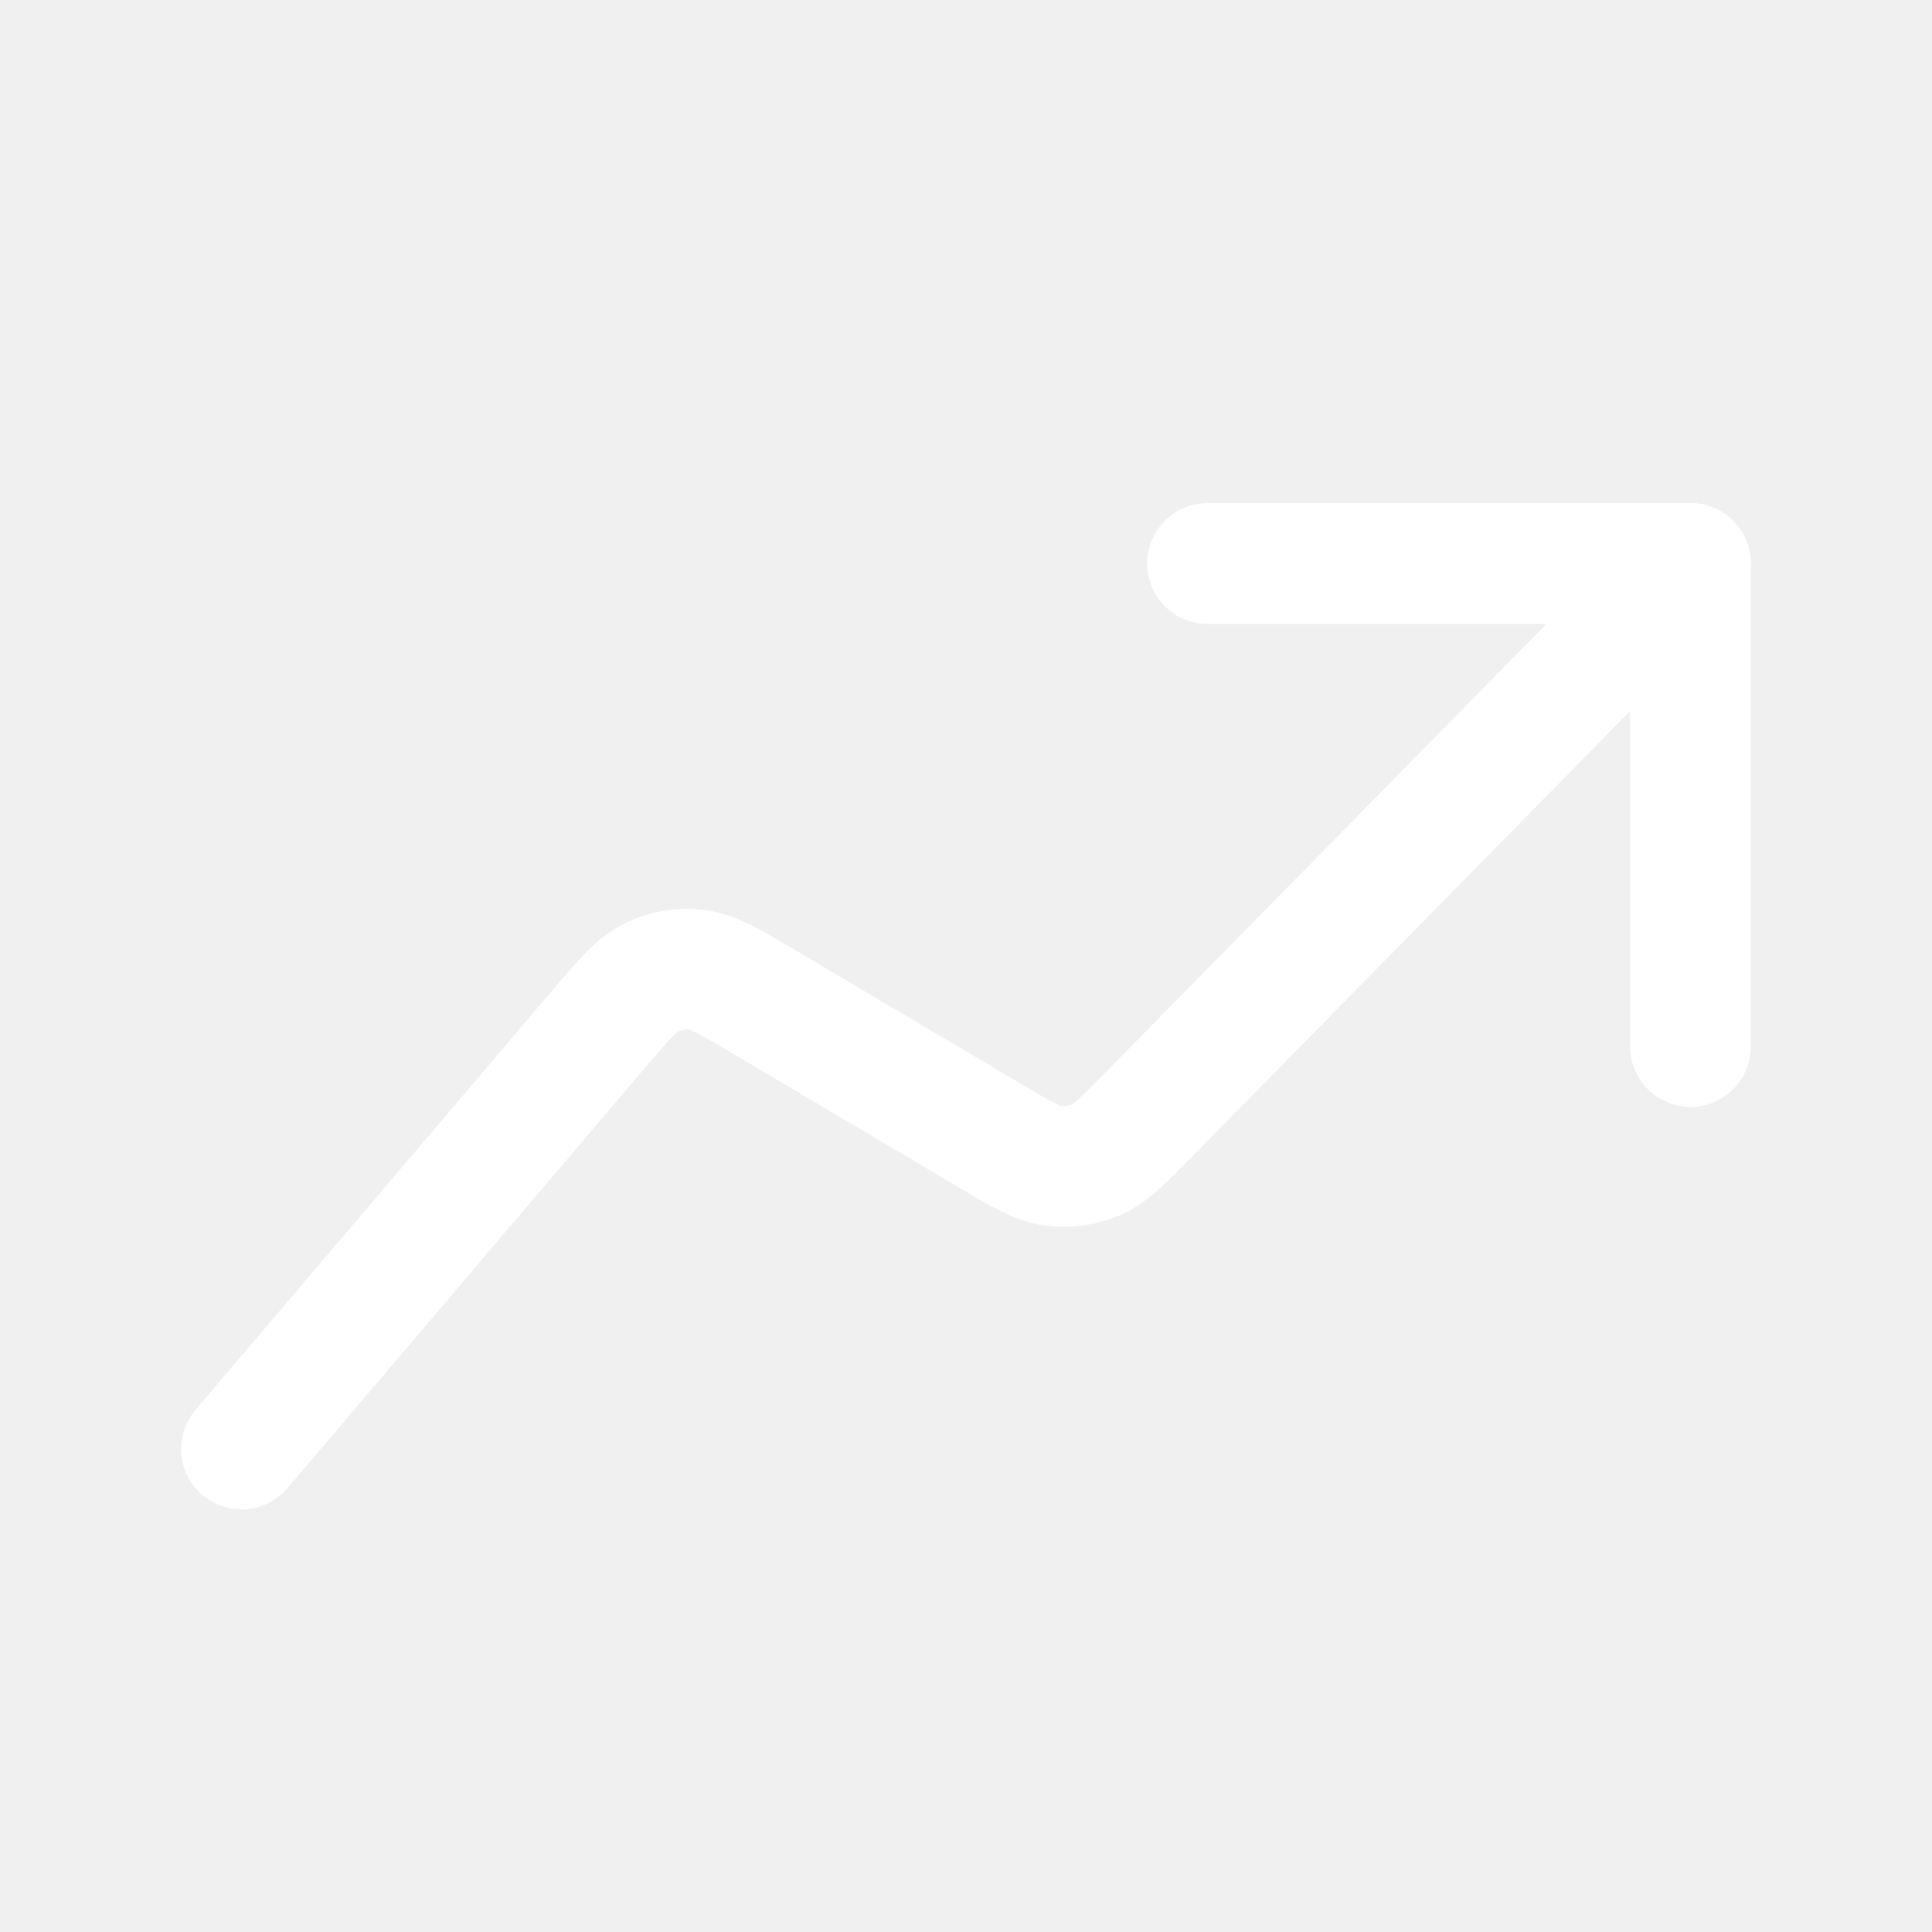
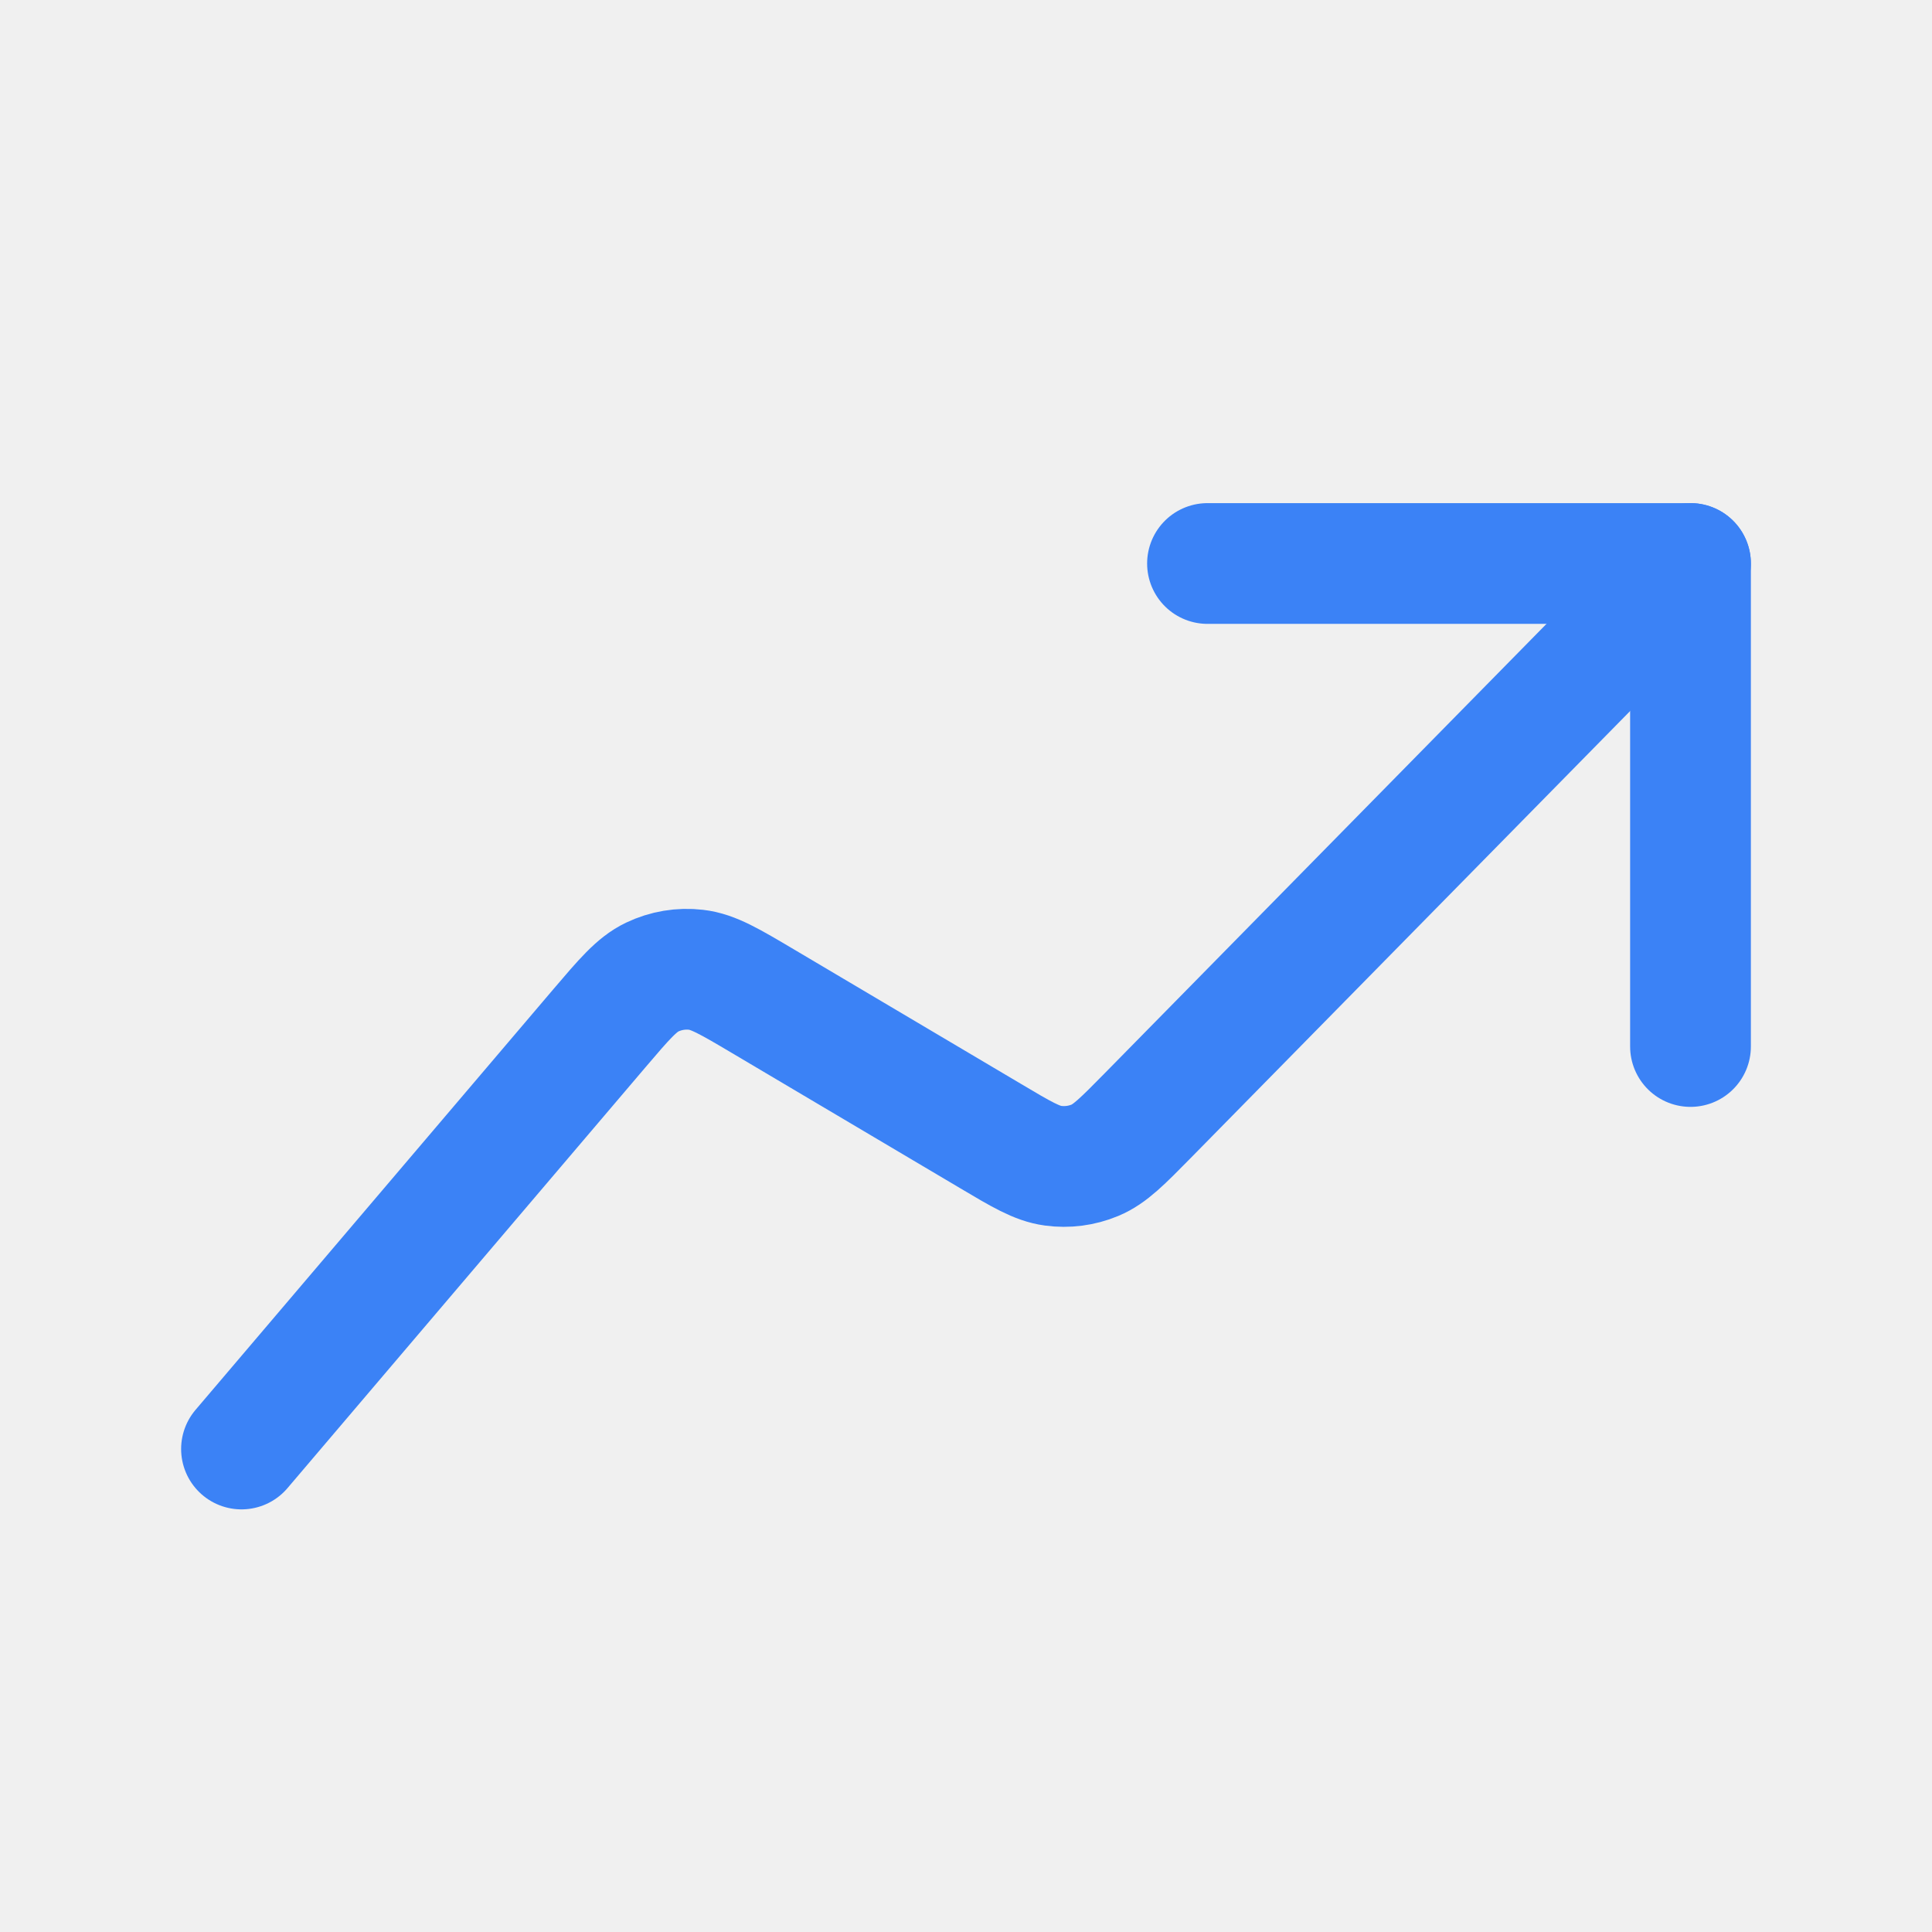
<svg xmlns="http://www.w3.org/2000/svg" width="24" height="24" viewBox="0 0 24 24" fill="none">
-   <path d="M15 7H21V13" stroke="white" stroke-width="1.5" stroke-linecap="round" stroke-linejoin="round" />
-   <path d="M3 18L7.443 12.777C7.754 12.412 7.909 12.23 8.101 12.138C8.271 12.057 8.46 12.025 8.647 12.047C8.859 12.071 9.065 12.193 9.477 12.437L12.303 14.111C12.688 14.34 12.881 14.454 13.081 14.481C13.257 14.505 13.437 14.482 13.602 14.413C13.788 14.336 13.945 14.176 14.259 13.857L21 7" stroke="white" stroke-width="1.5" stroke-linecap="round" stroke-linejoin="round" />
+   <path d="M15 7H21V13" stroke="#3B82F6" stroke-width="1.5" stroke-linecap="round" stroke-linejoin="round" />
+   <path d="M3 18L7.443 12.777C7.754 12.412 7.909 12.23 8.101 12.138C8.271 12.057 8.46 12.025 8.647 12.047C8.859 12.071 9.065 12.193 9.477 12.437L12.303 14.111C12.688 14.34 12.881 14.454 13.081 14.481C13.257 14.505 13.437 14.482 13.602 14.413C13.788 14.336 13.945 14.176 14.259 13.857L21 7" stroke="#3B82F6" stroke-width="1.5" stroke-linecap="round" stroke-linejoin="round" />
</svg>
